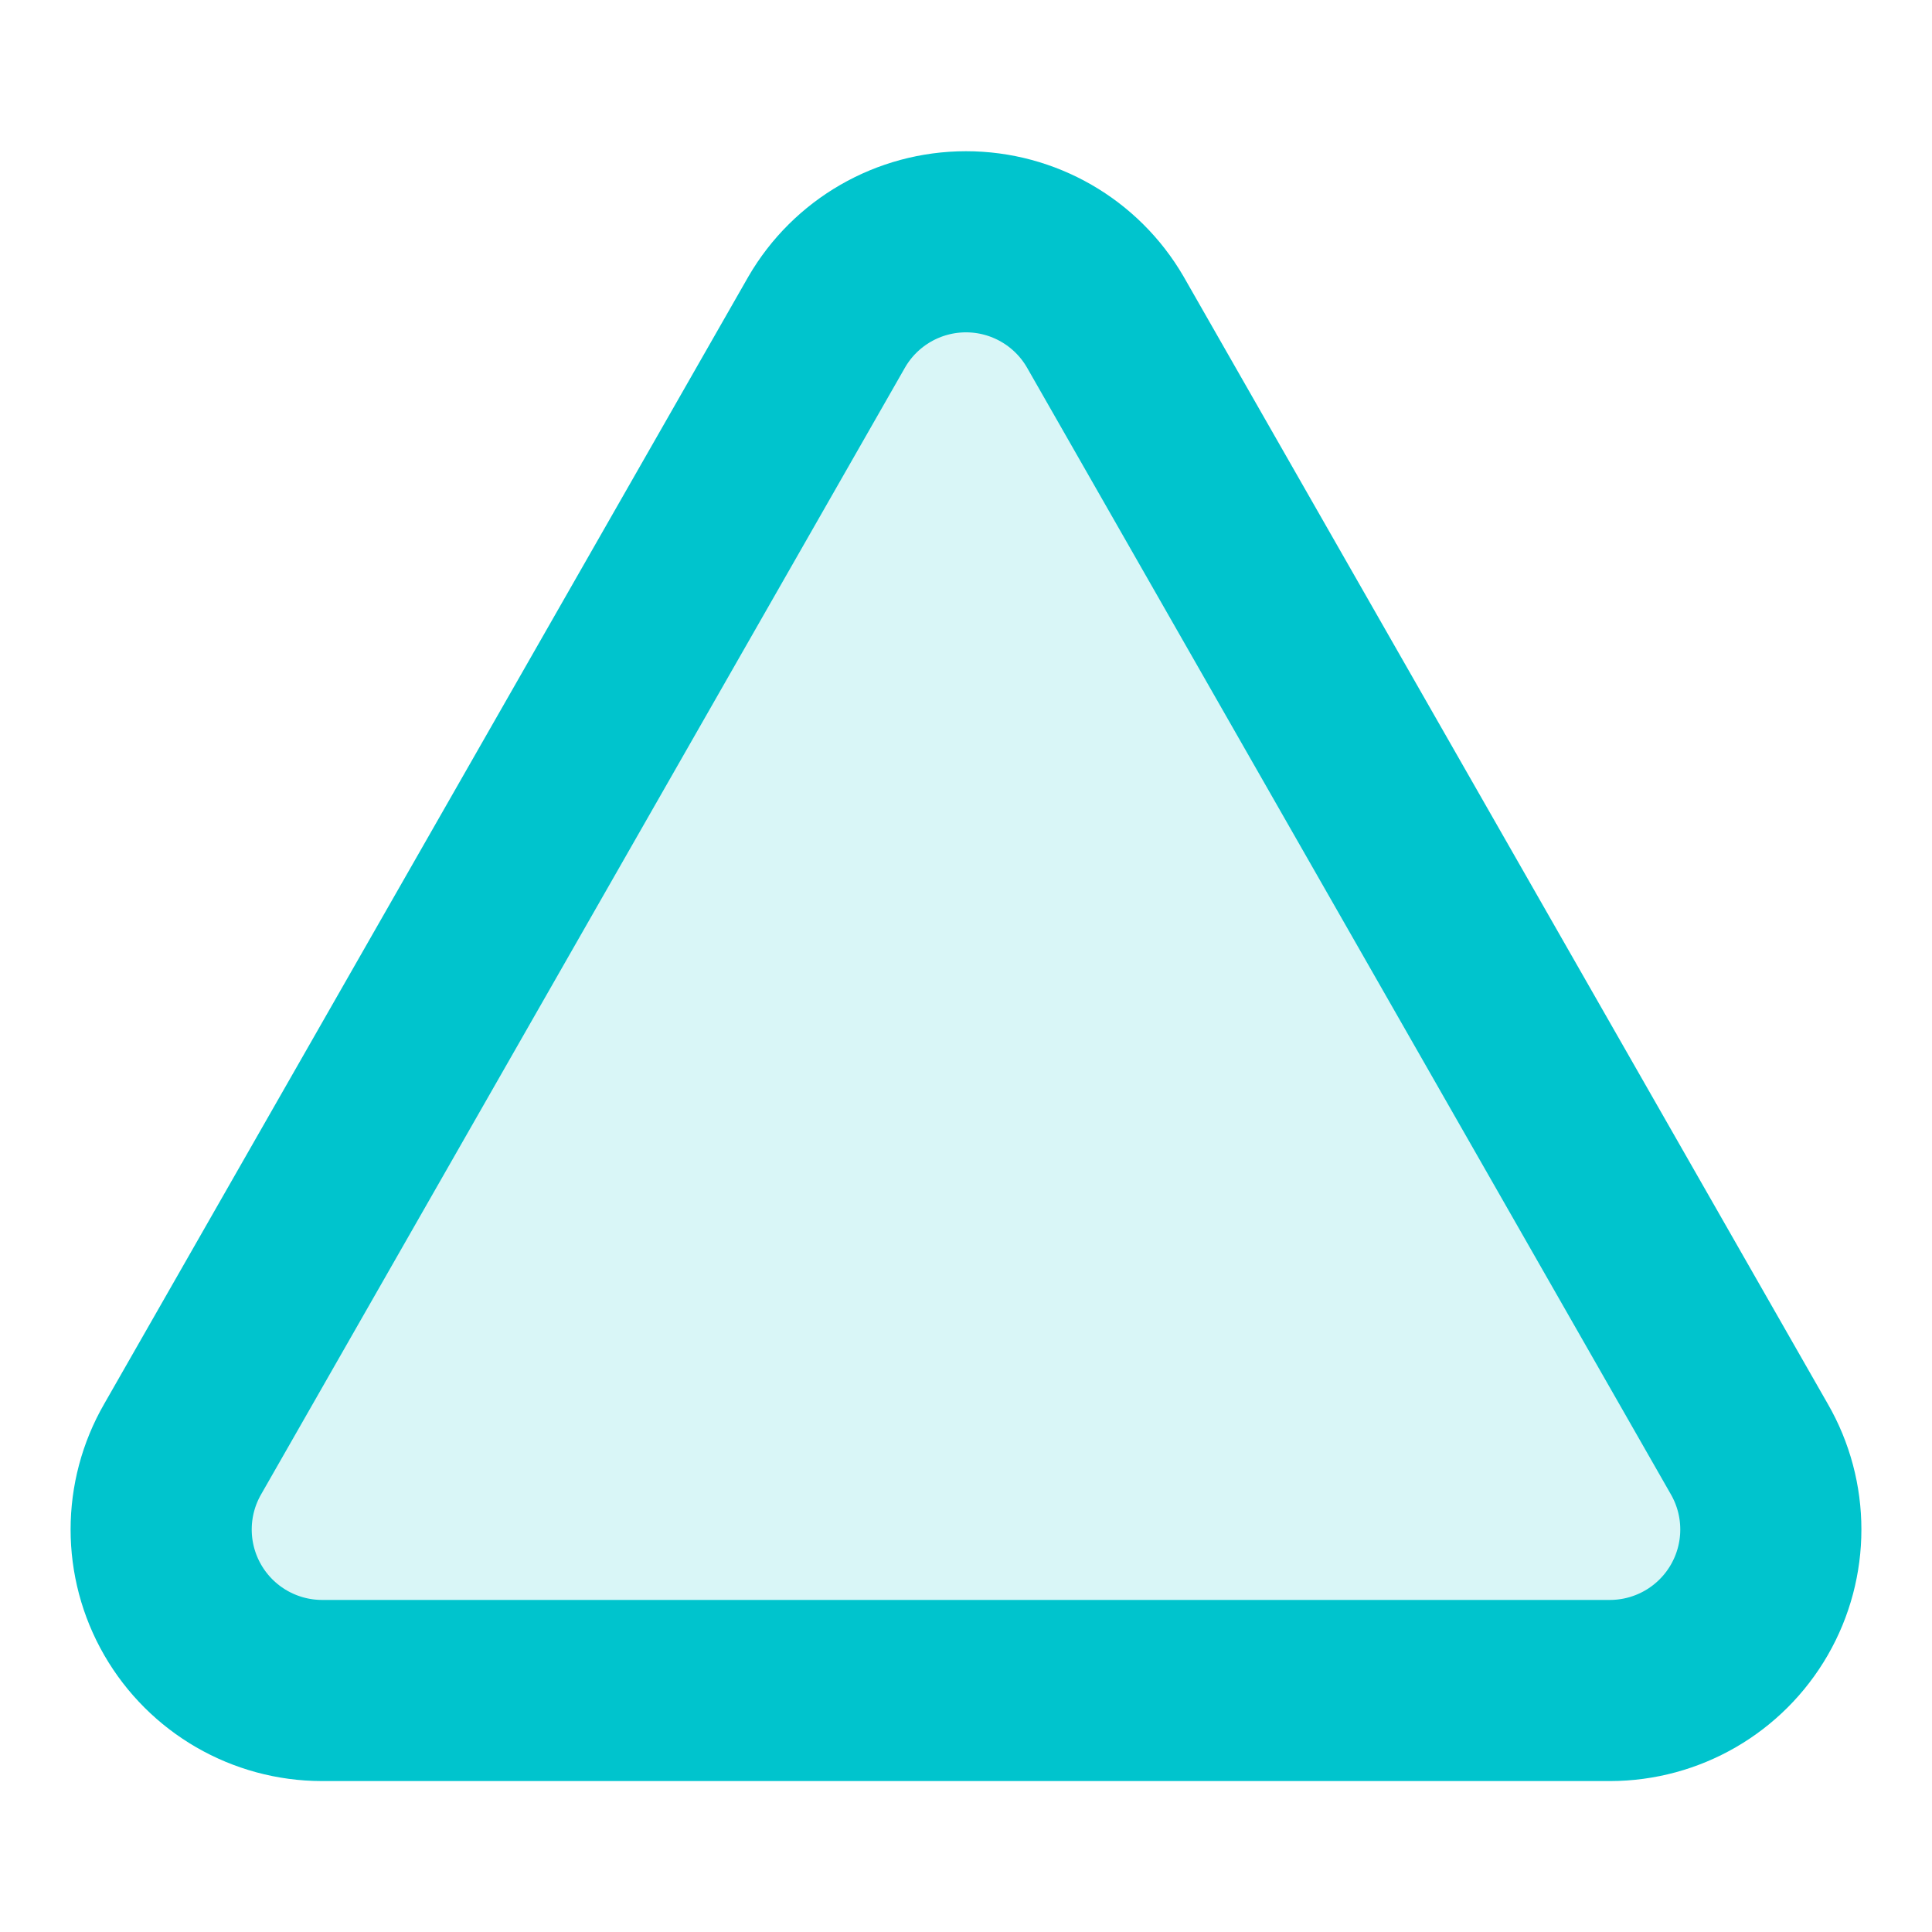
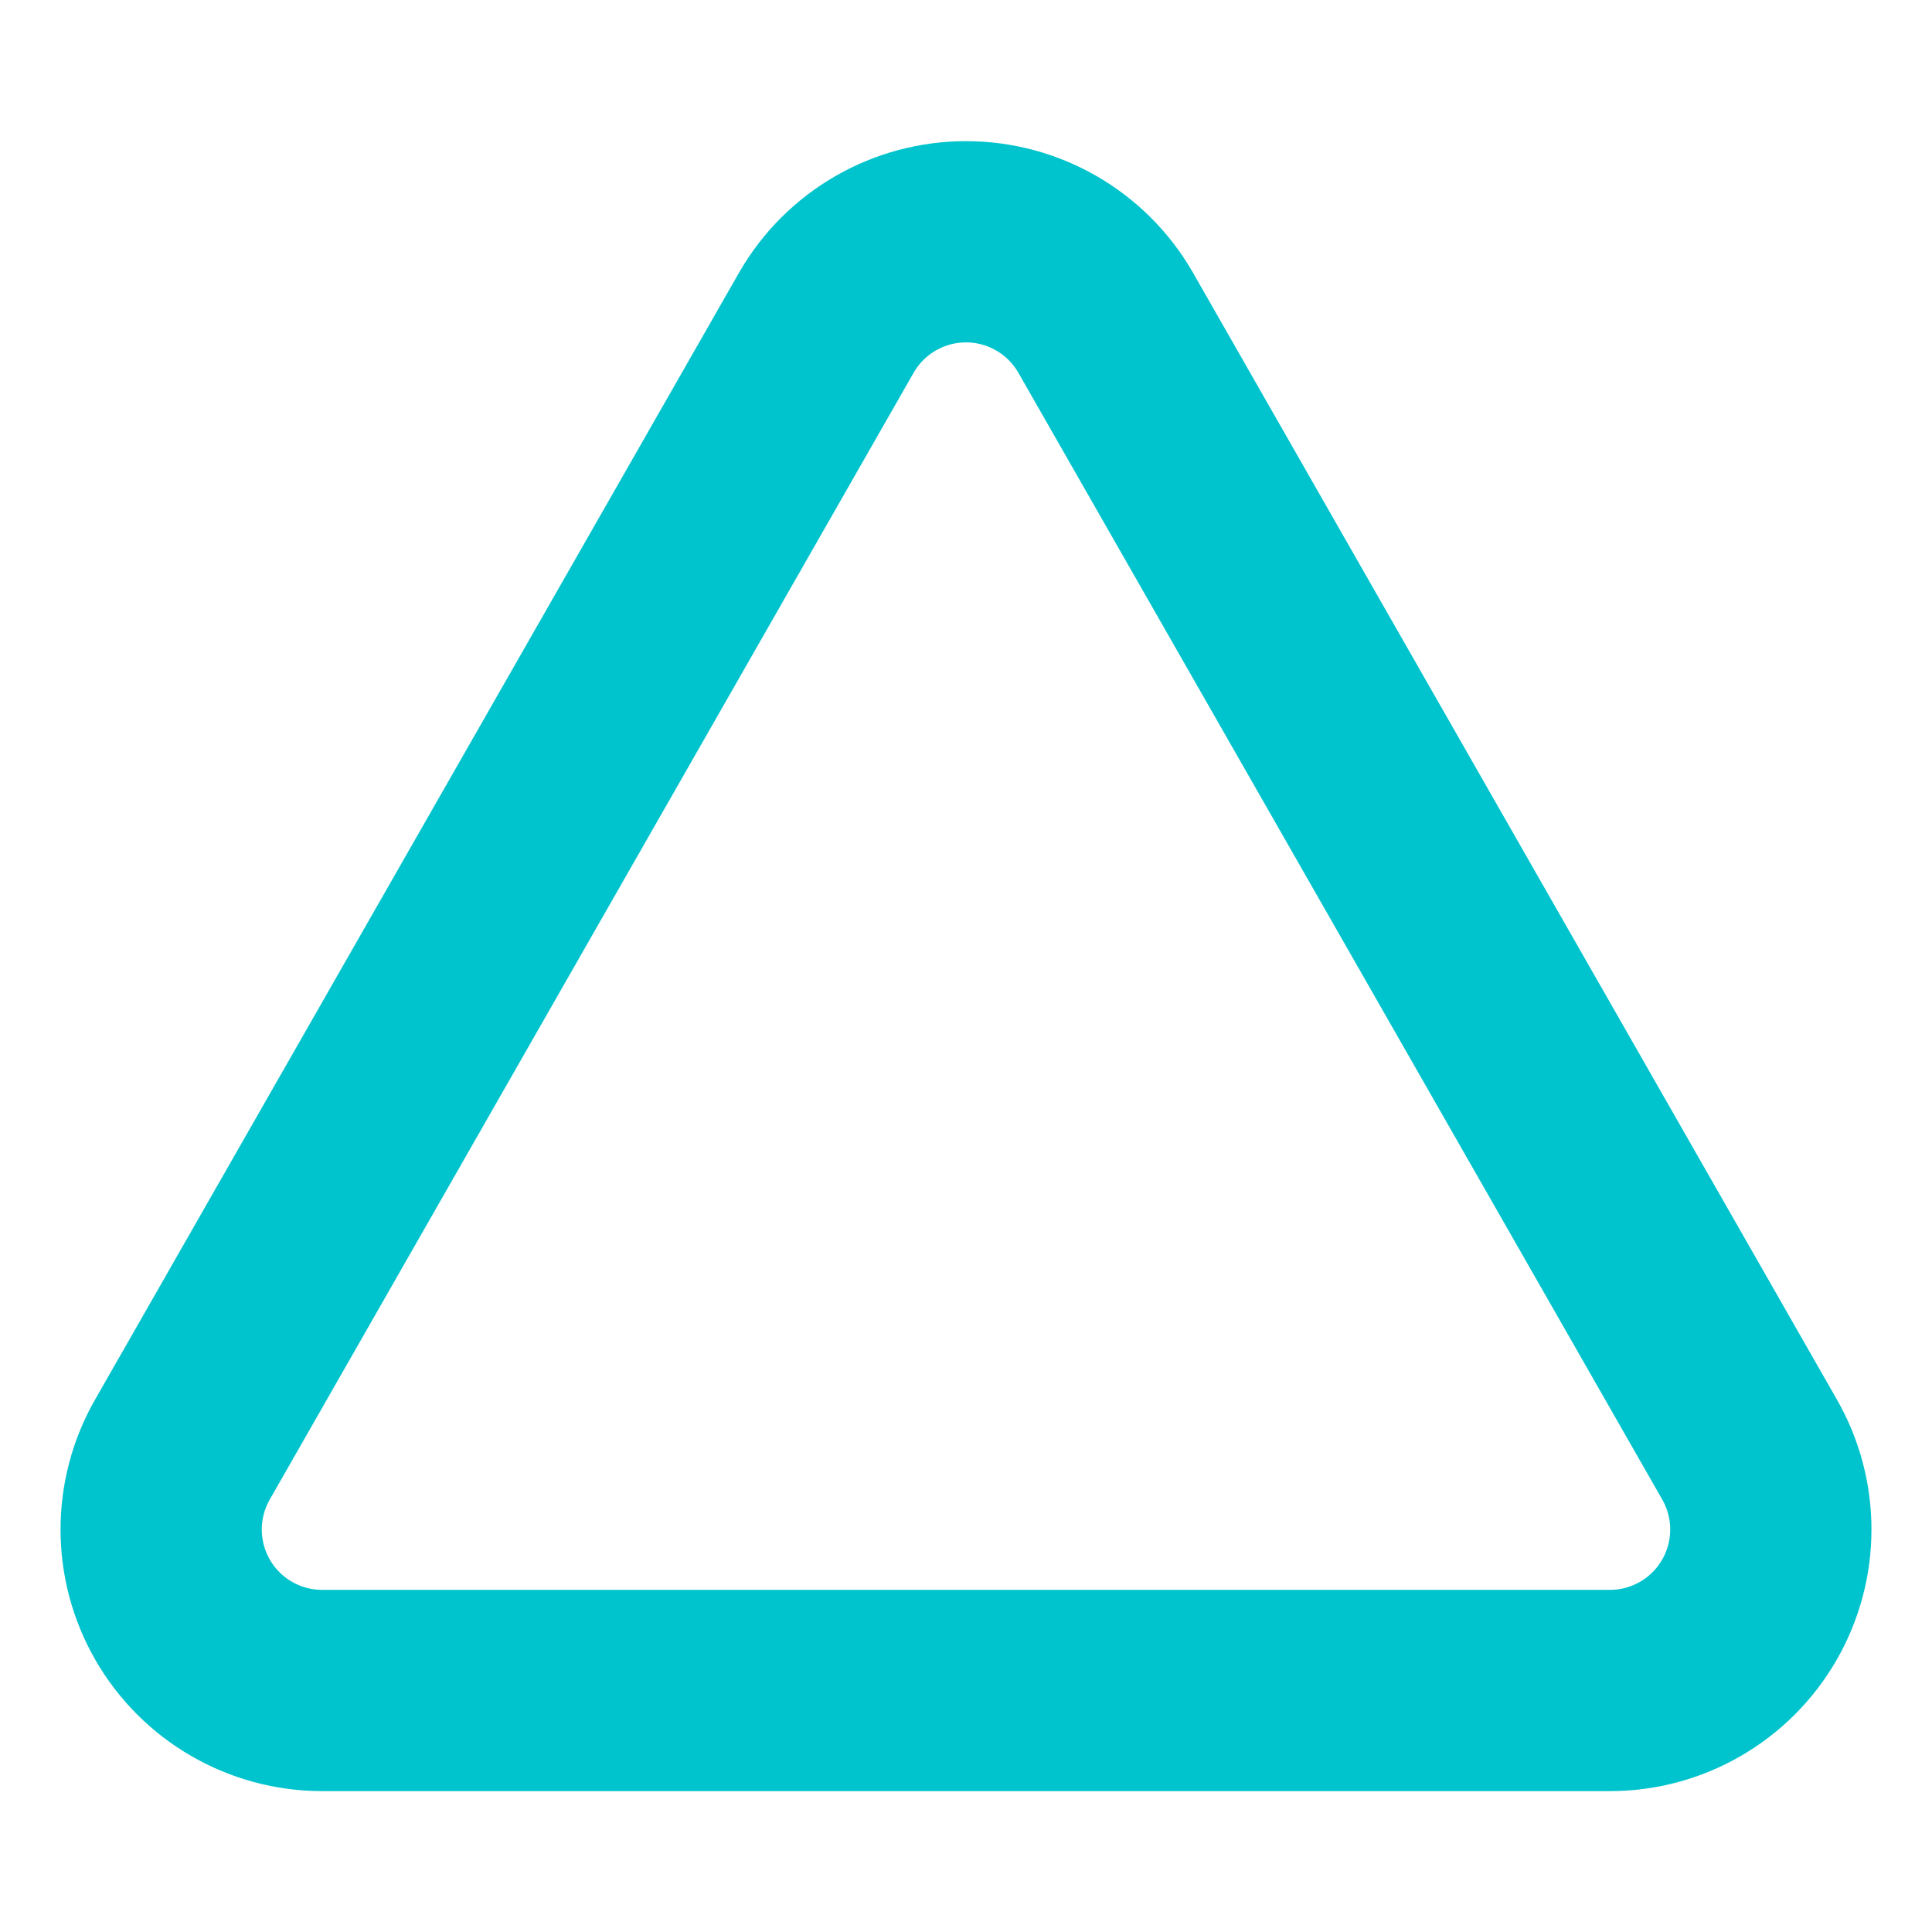
<svg xmlns="http://www.w3.org/2000/svg" viewBox="0 0 24 24" fill="none">
-   <path d="M13.73 4a2 2 0 0 0-3.46 0l-8 14A2 2 0 0 0 4 21h16a2 2 0 0 0 1.73-3Z" stroke="#00C4CD" stroke-width="2.25" stroke-linecap="round" stroke-linejoin="round" fill="#00C4CD" fill-opacity="0.15" />
+   <path d="M13.73 4a2 2 0 0 0-3.46 0l-8 14A2 2 0 0 0 4 21h16a2 2 0 0 0 1.73-3Z" stroke="#00C4CD" stroke-width="2.5" stroke-linecap="round" stroke-linejoin="round" fill="none" />
</svg>
